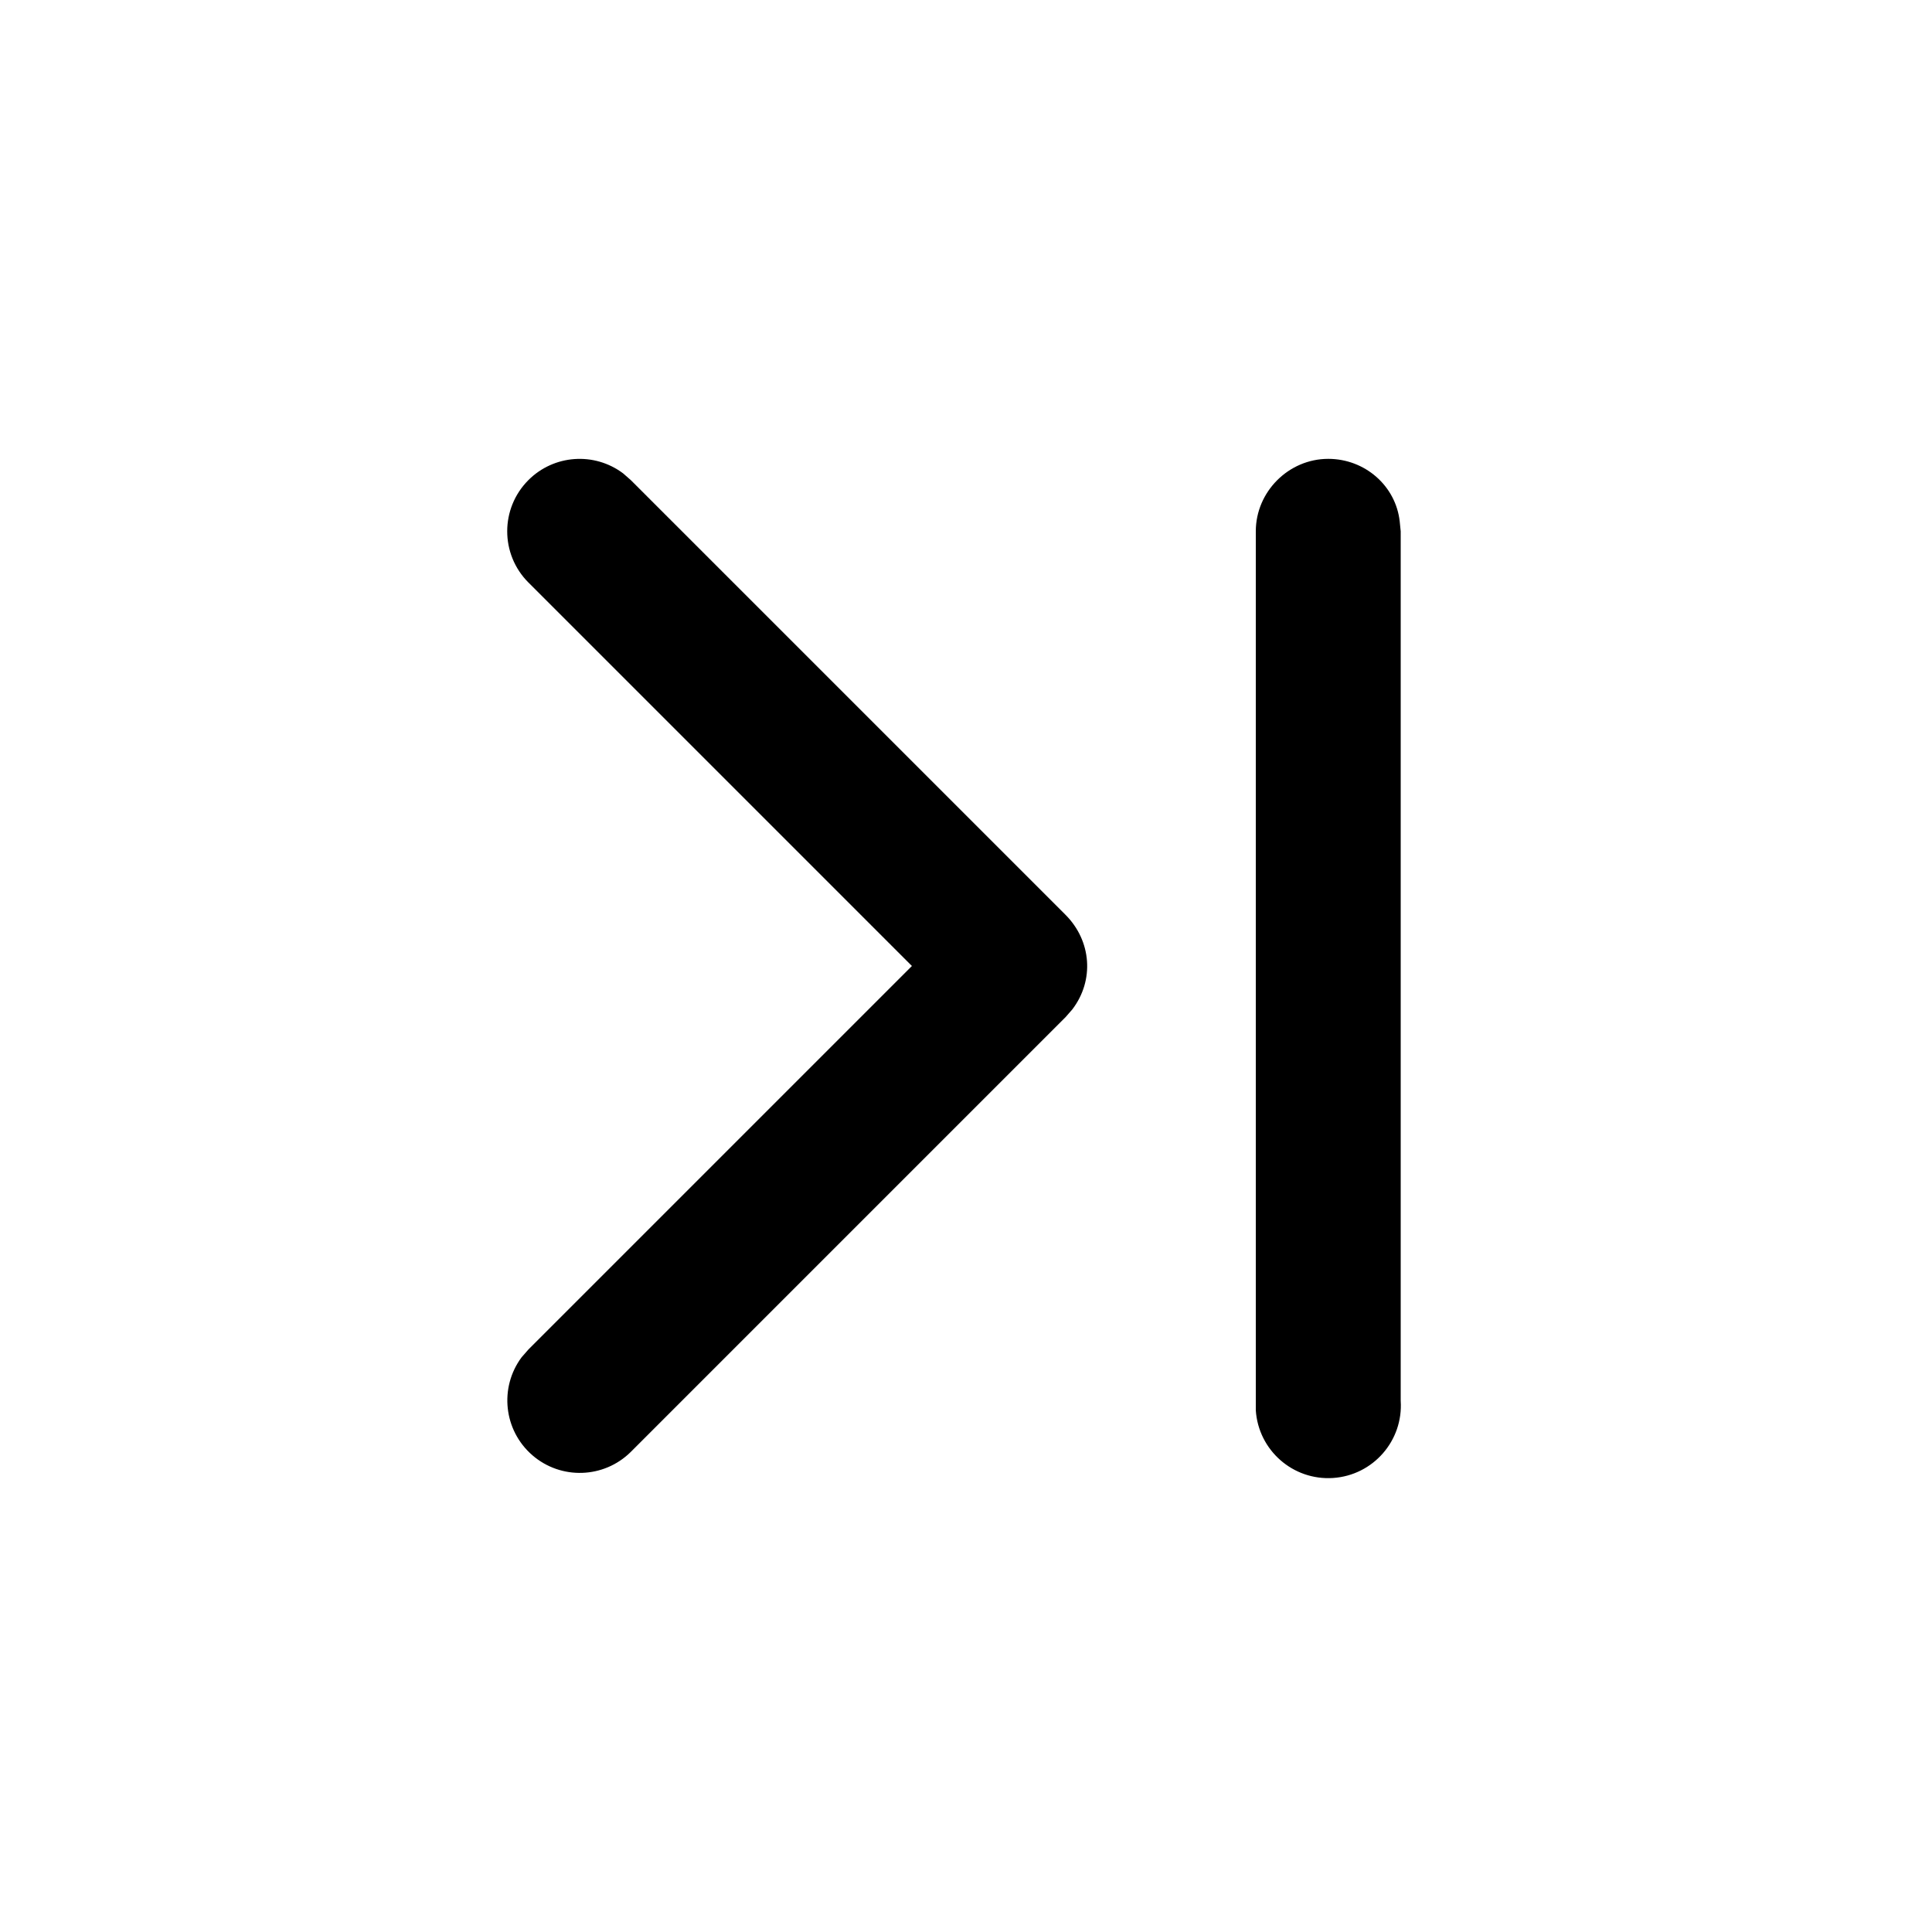
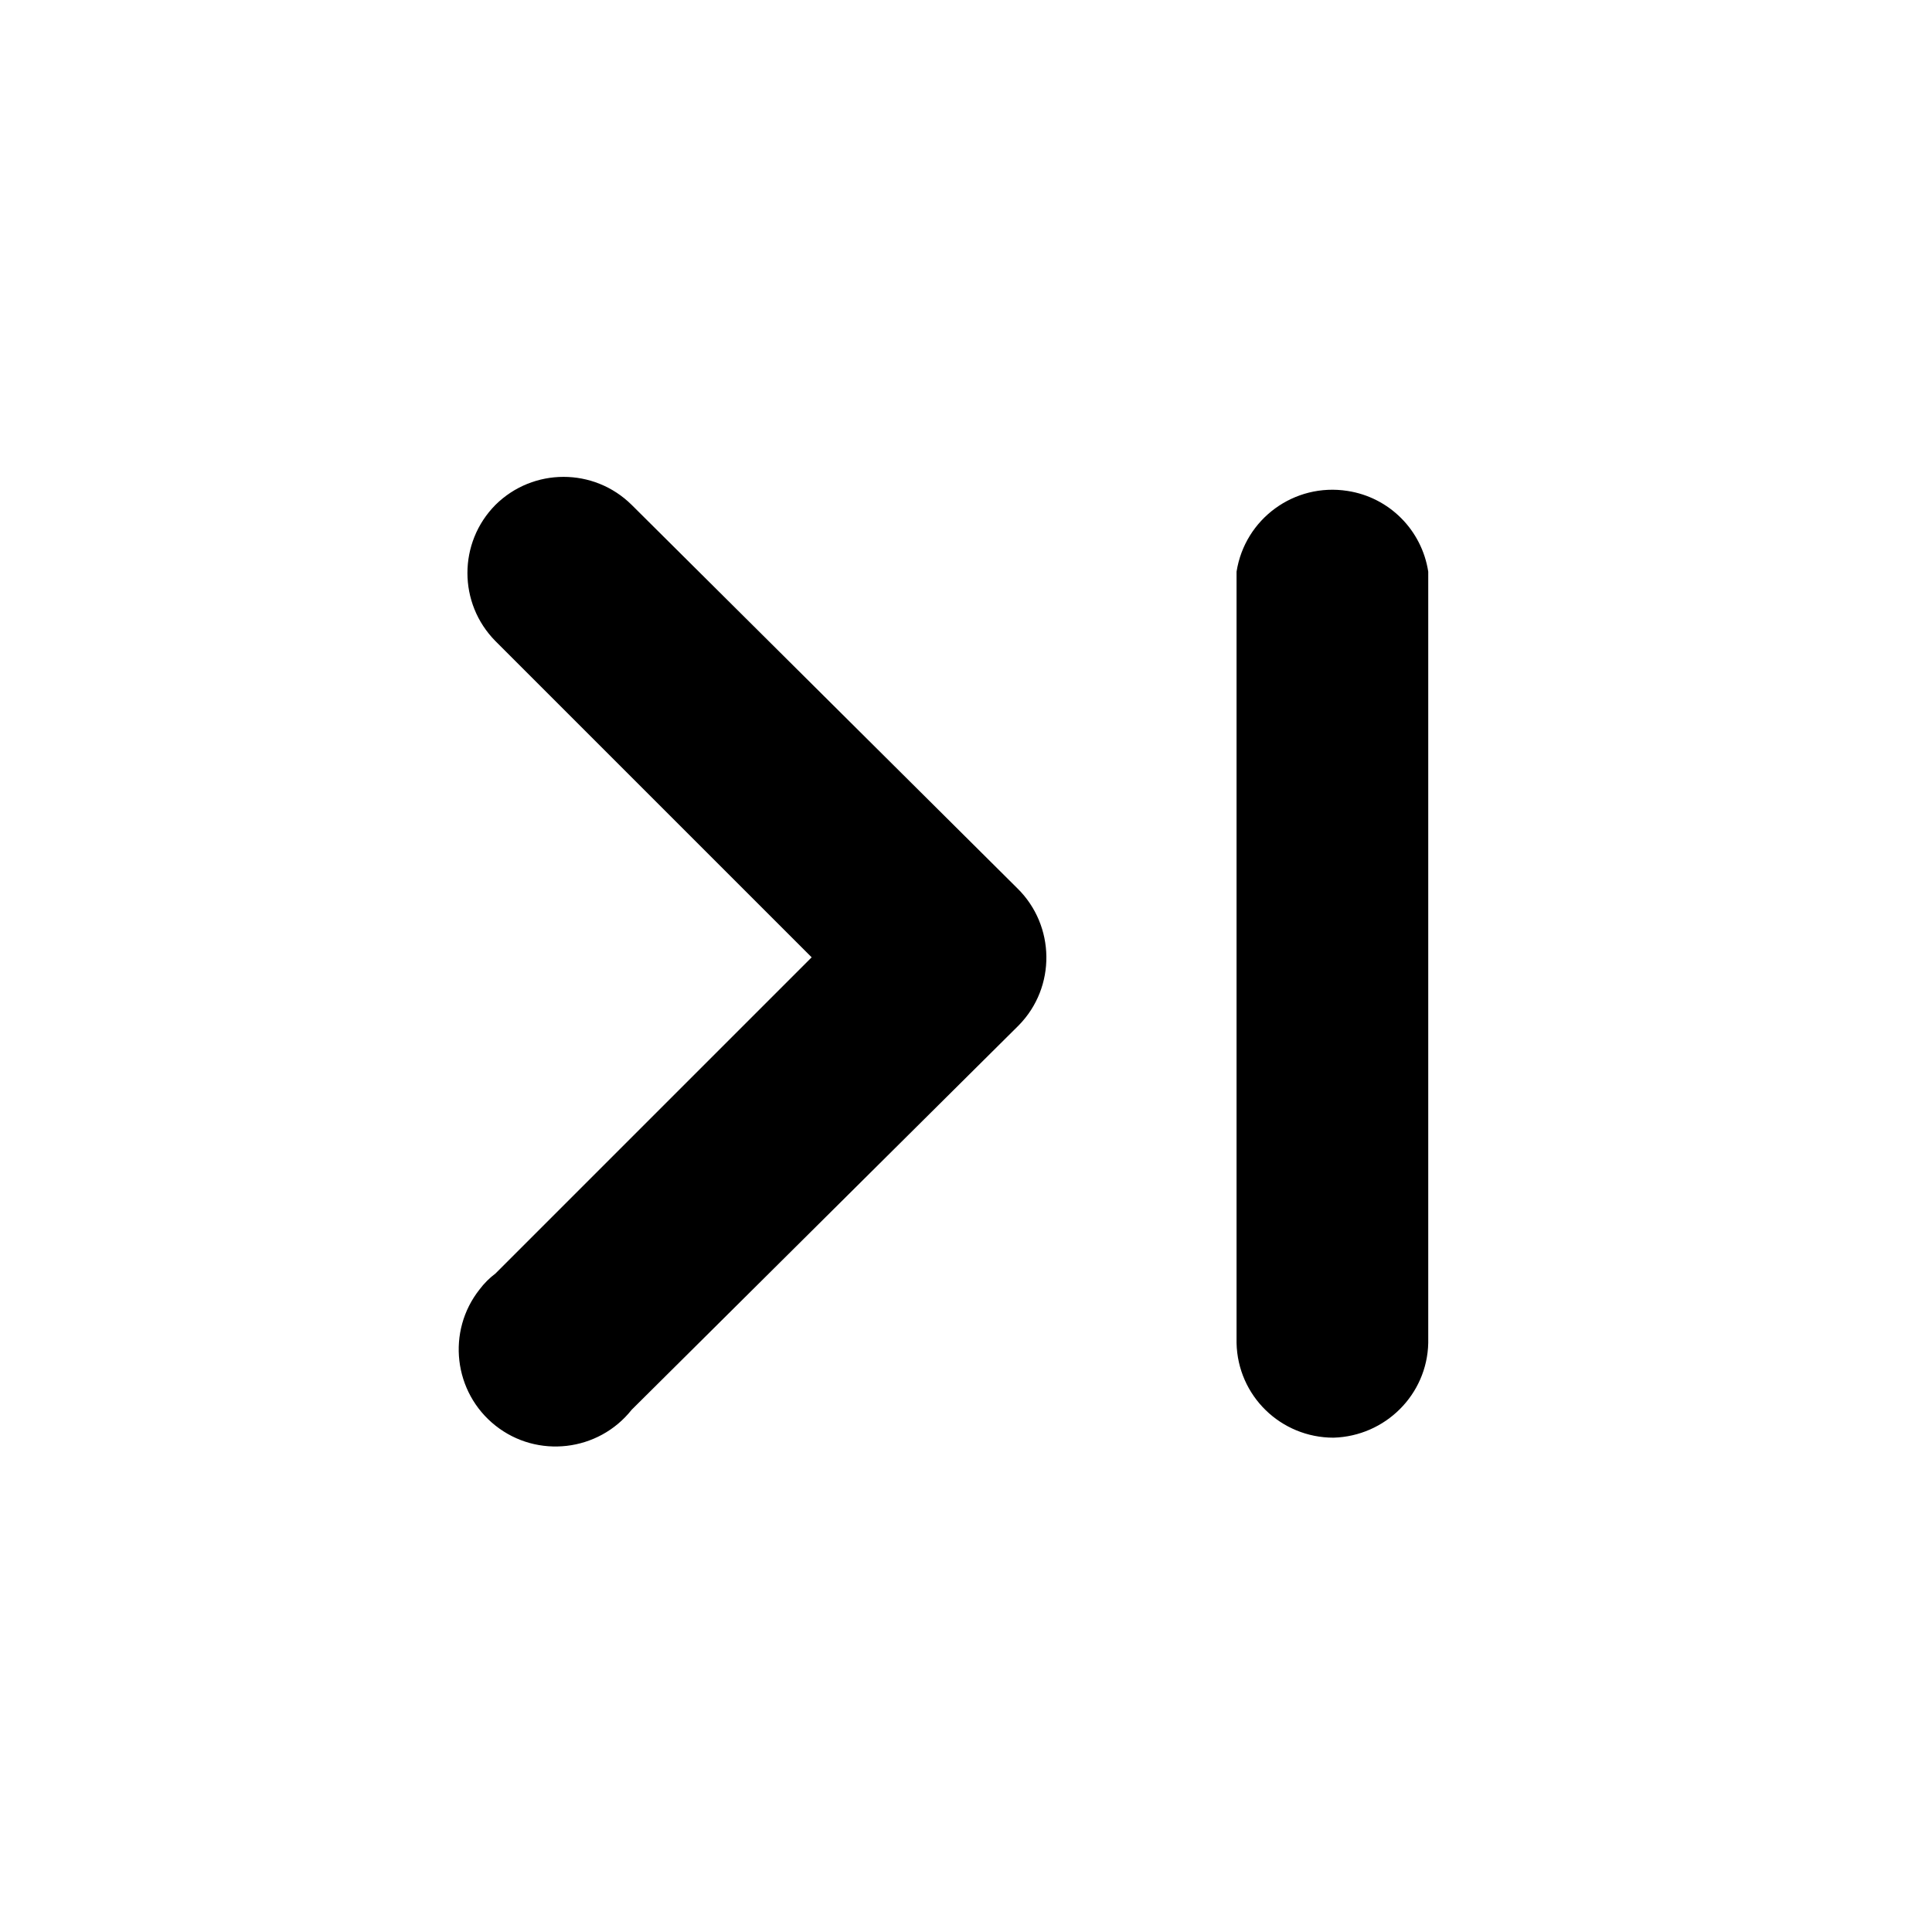
- <svg xmlns="http://www.w3.org/2000/svg" viewBox="0 0 20 20" width="100%" height="100%" pointer-events="none">
-   <path d="M13.75 4.75c.38 0 .7.28.74.65l.01.1v9a.75.75 0 0 1-1.5.1V5.5c0-.41.34-.75.75-.75Zm-8.28.22a.75.75 0 0 1 .98-.07l.08.07 4.5 4.5c.27.27.3.68.07.98l-.07.08-4.5 4.5a.75.75 0 0 1-1.13-.98l.07-.08L9.44 10 5.47 6.03a.75.75 0 0 1 0-1.06Z" fill="currentColor" />
+ <svg xmlns="http://www.w3.org/2000/svg" pointer-events="none" viewBox="0 0 512 512">
+   <path d="M167.4,373.6c-8.8,11.1-25,13-36.1,4.2c-11.1-8.8-13-25-4.2-36.1c1.2-1.6,2.6-3,4.2-4.2l83.8-83.8l-83.8-83.8  c-9.9-10-9.9-26.1,0-36.1c10-9.9,26.1-9.9,36.1,0l102.2,101.6c10.1,9.9,10.3,26.2,0.4,36.3c-0.1,0.1-0.2,0.2-0.4,0.4L167.4,373.6z   M353.4,381c-14,0-25.4-11.1-25.7-25.1V151.5c2.2-14,15.3-23.6,29.4-21.4c11.1,1.7,19.7,10.4,21.4,21.4v204.4  C378.2,369.6,367.1,380.6,353.4,381z" fill="currentColor" />
</svg>
